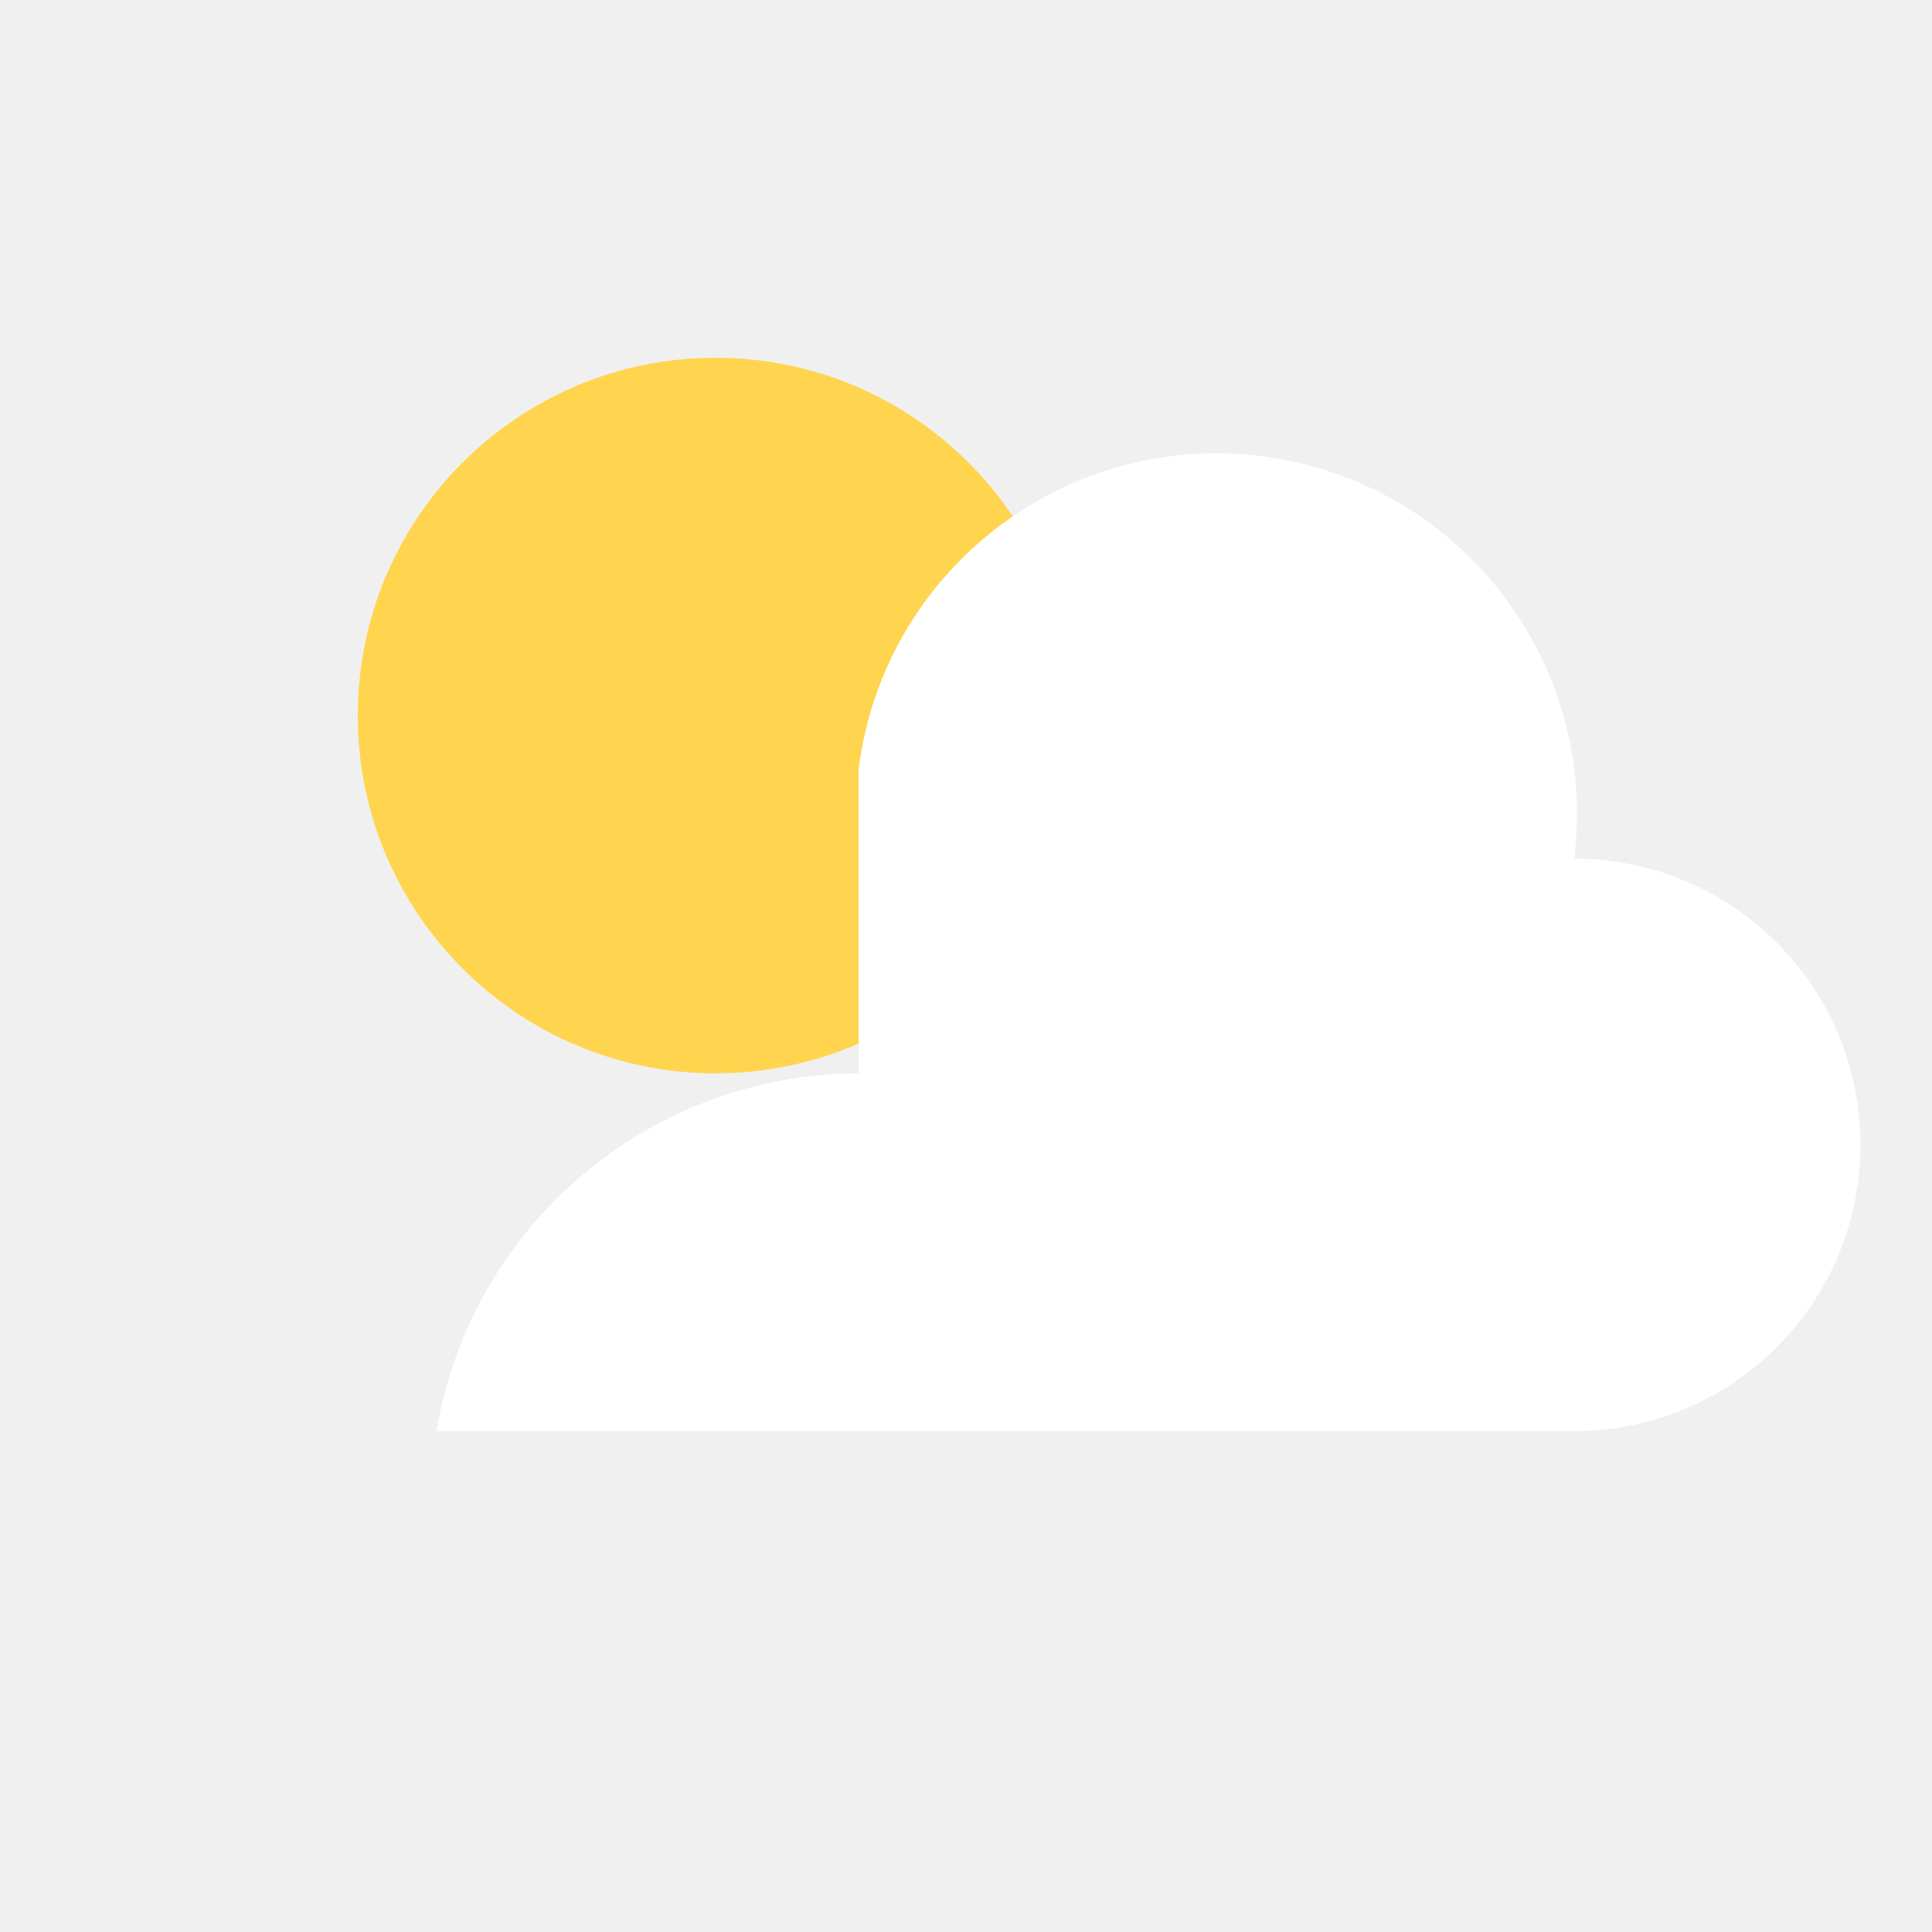
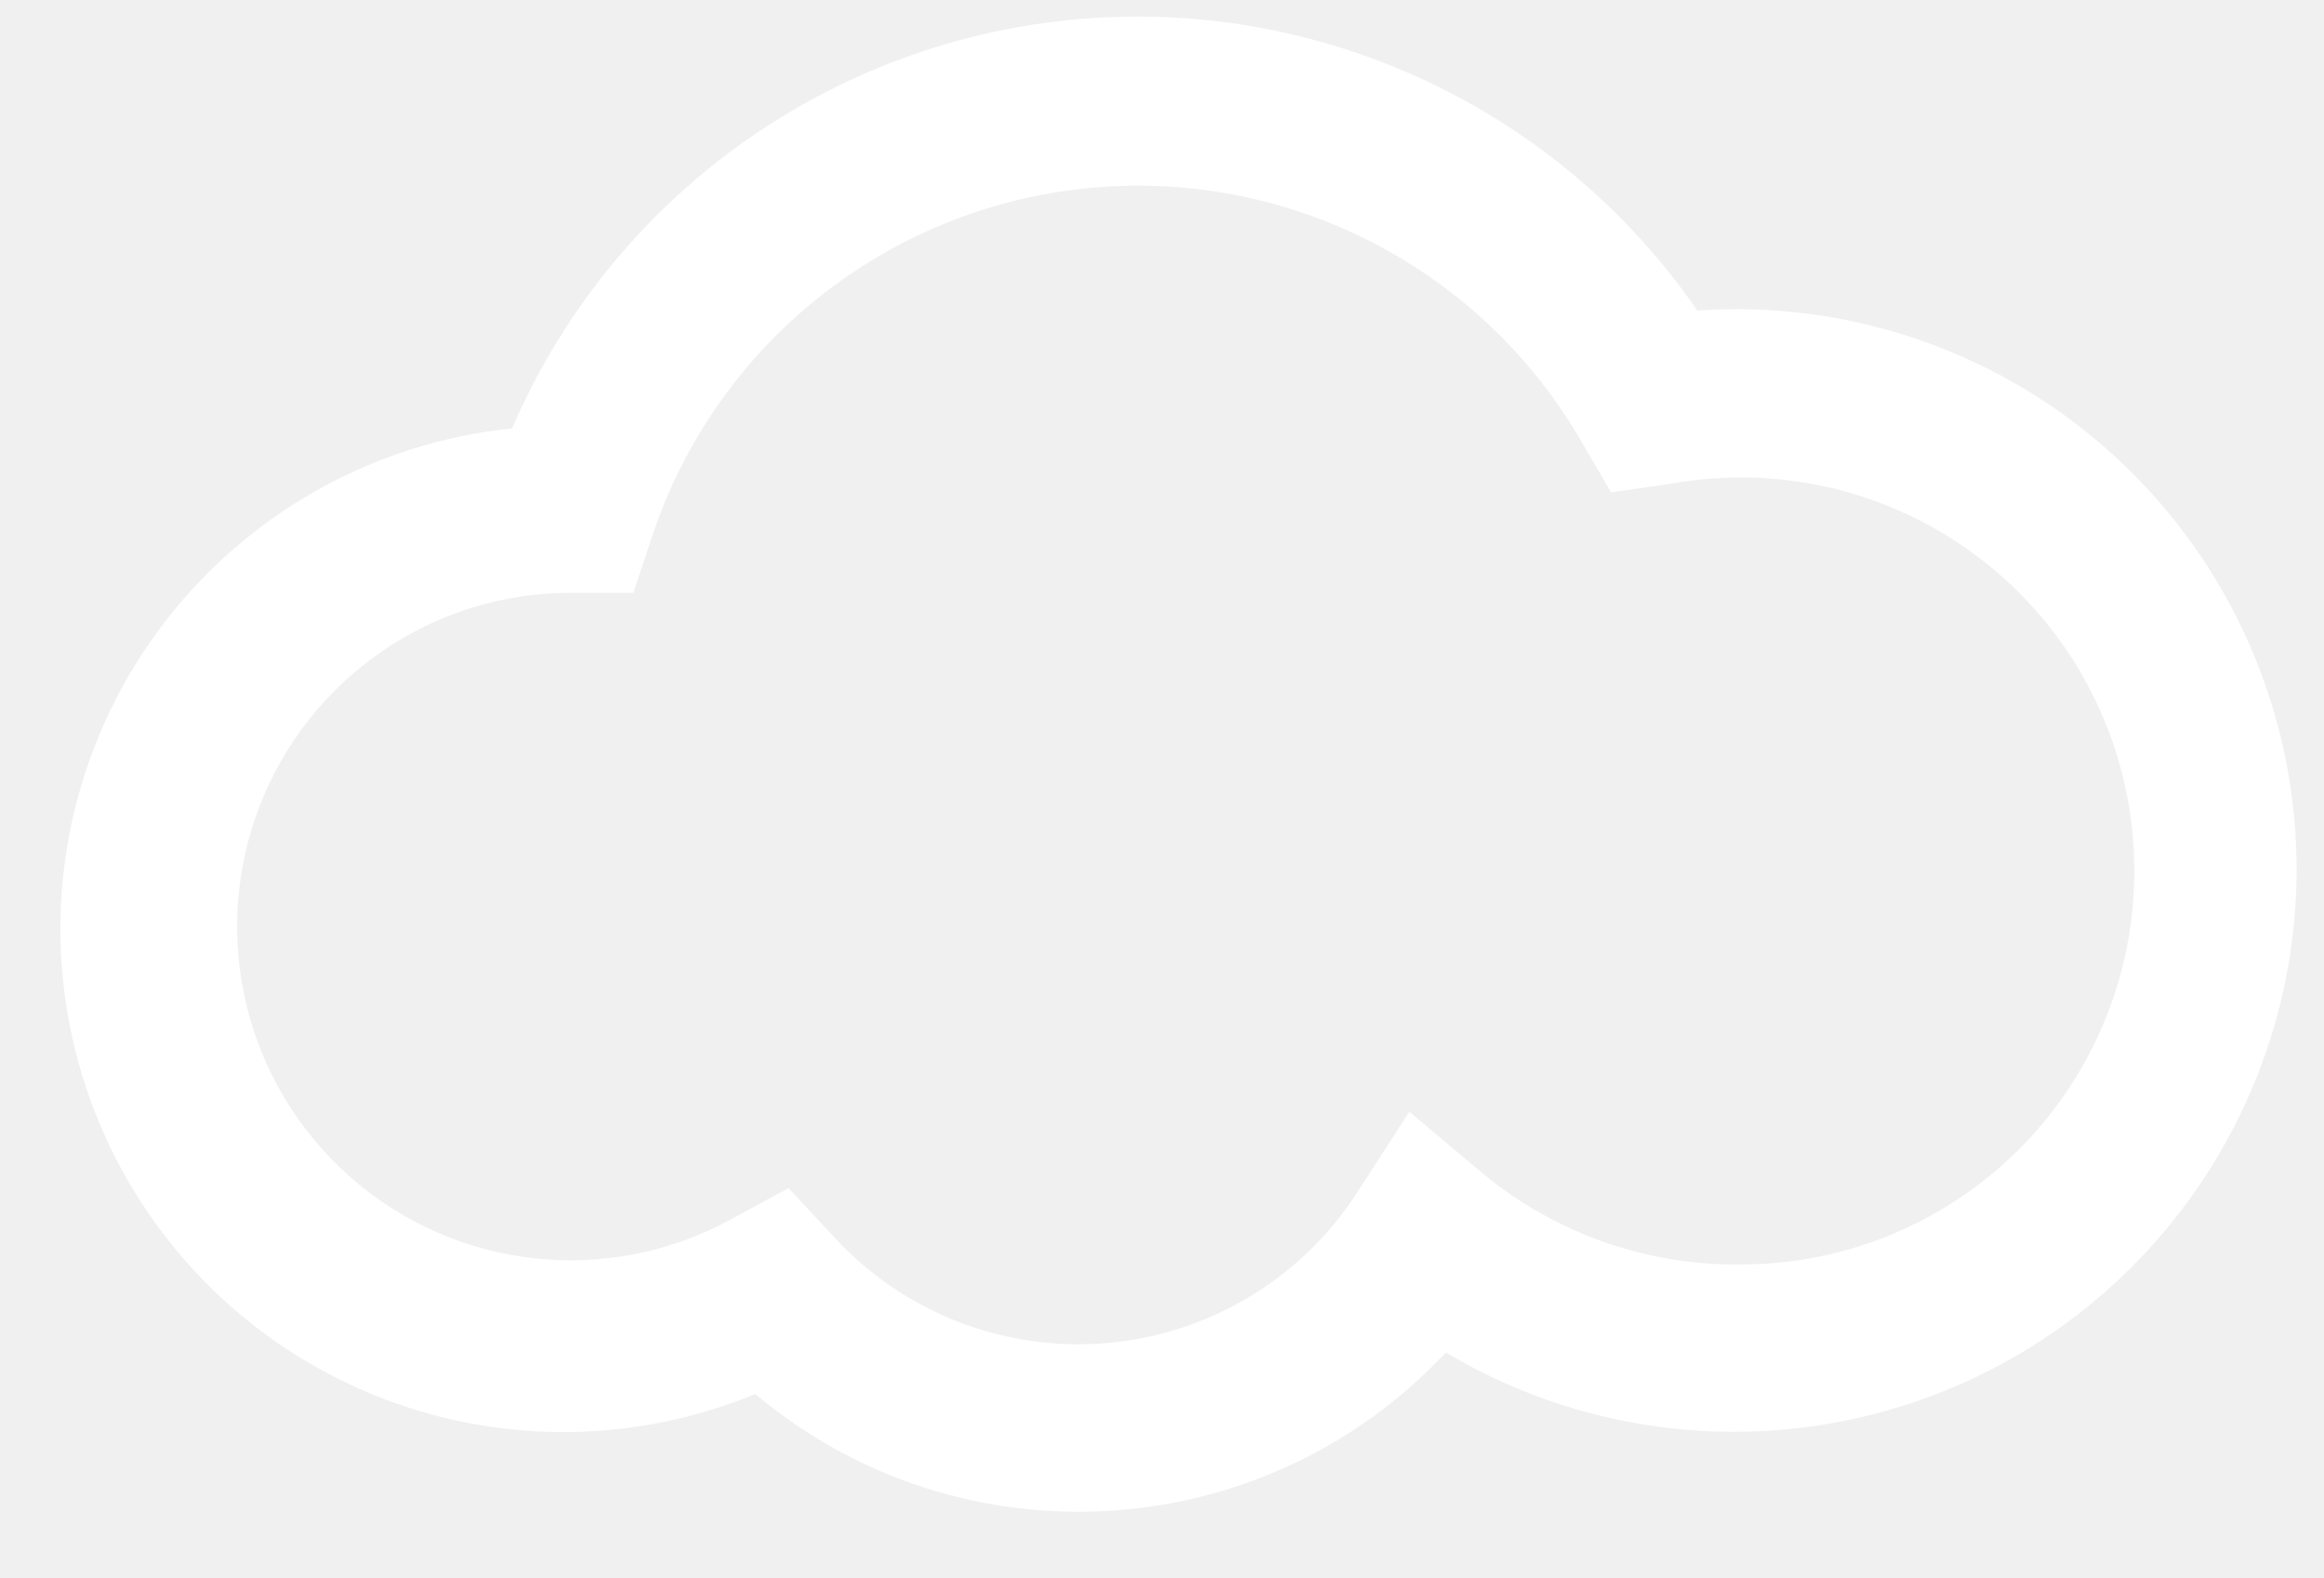
- <svg xmlns="http://www.w3.org/2000/svg" viewBox="0 0 54 54">
-   <circle cx="20" cy="20" r="10" fill="#FFD54F" />
-   <path d="M24 30a12 12 0 00-11.8 10H44a8 8 0 000-16 10 10 0 00-20-2.5" fill="#FFF" />
+ <svg xmlns="http://www.w3.org/2000/svg" viewBox="0 0 28 19">
+   <path fill="#FFF" d="M20.9 15.23c-1.11 0-2.2-.4-3.04-1.1l-.88-.74-.62.96a4 4 0 01-6.32.54l-.54-.58-.7.38A4.02 4.02 0 116.9 7.14h.73l.23-.69a6.17 6.17 0 0111.2-1.12l.35.6.7-.1a4.74 4.74 0 11.8 9.4m-.46-11.49A8.2 8.2 0 006.17 5.16 6.06 6.06 0 109.1 16.79a6.06 6.06 0 008.32-.5 6.78 6.78 0 0010.25-5.8 6.75 6.75 0 00-7.22-6.75" />
</svg>
